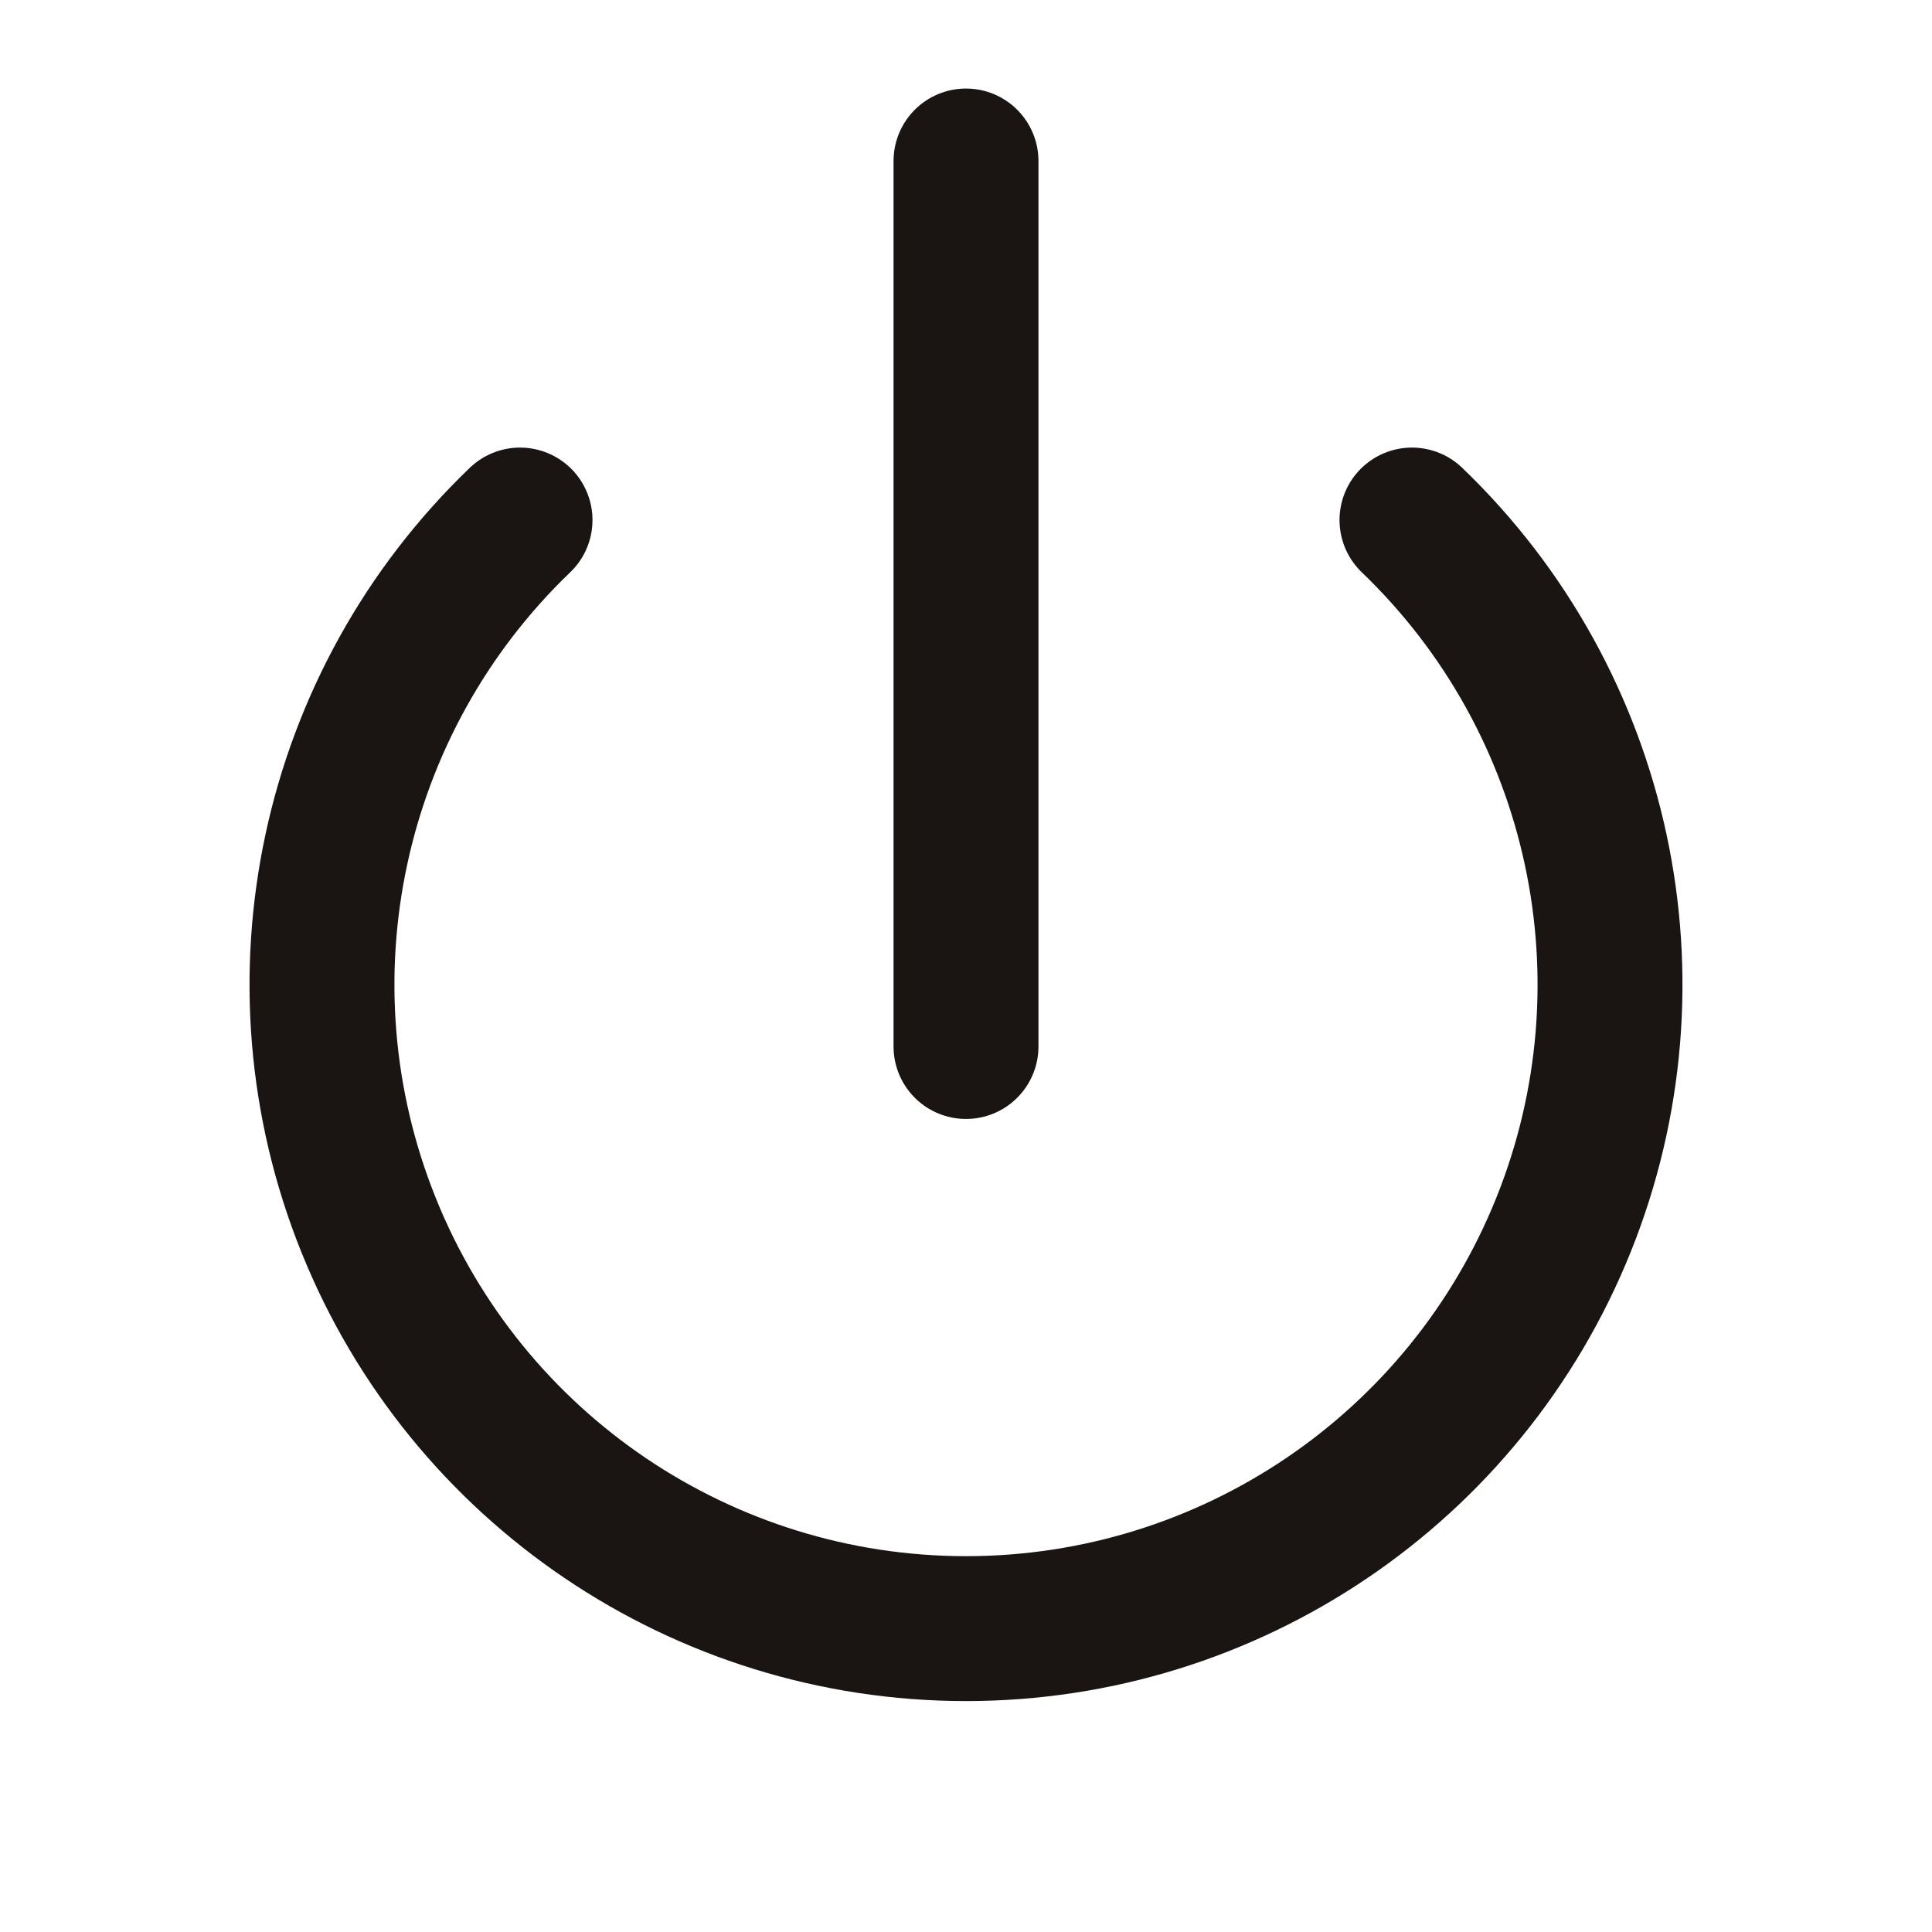
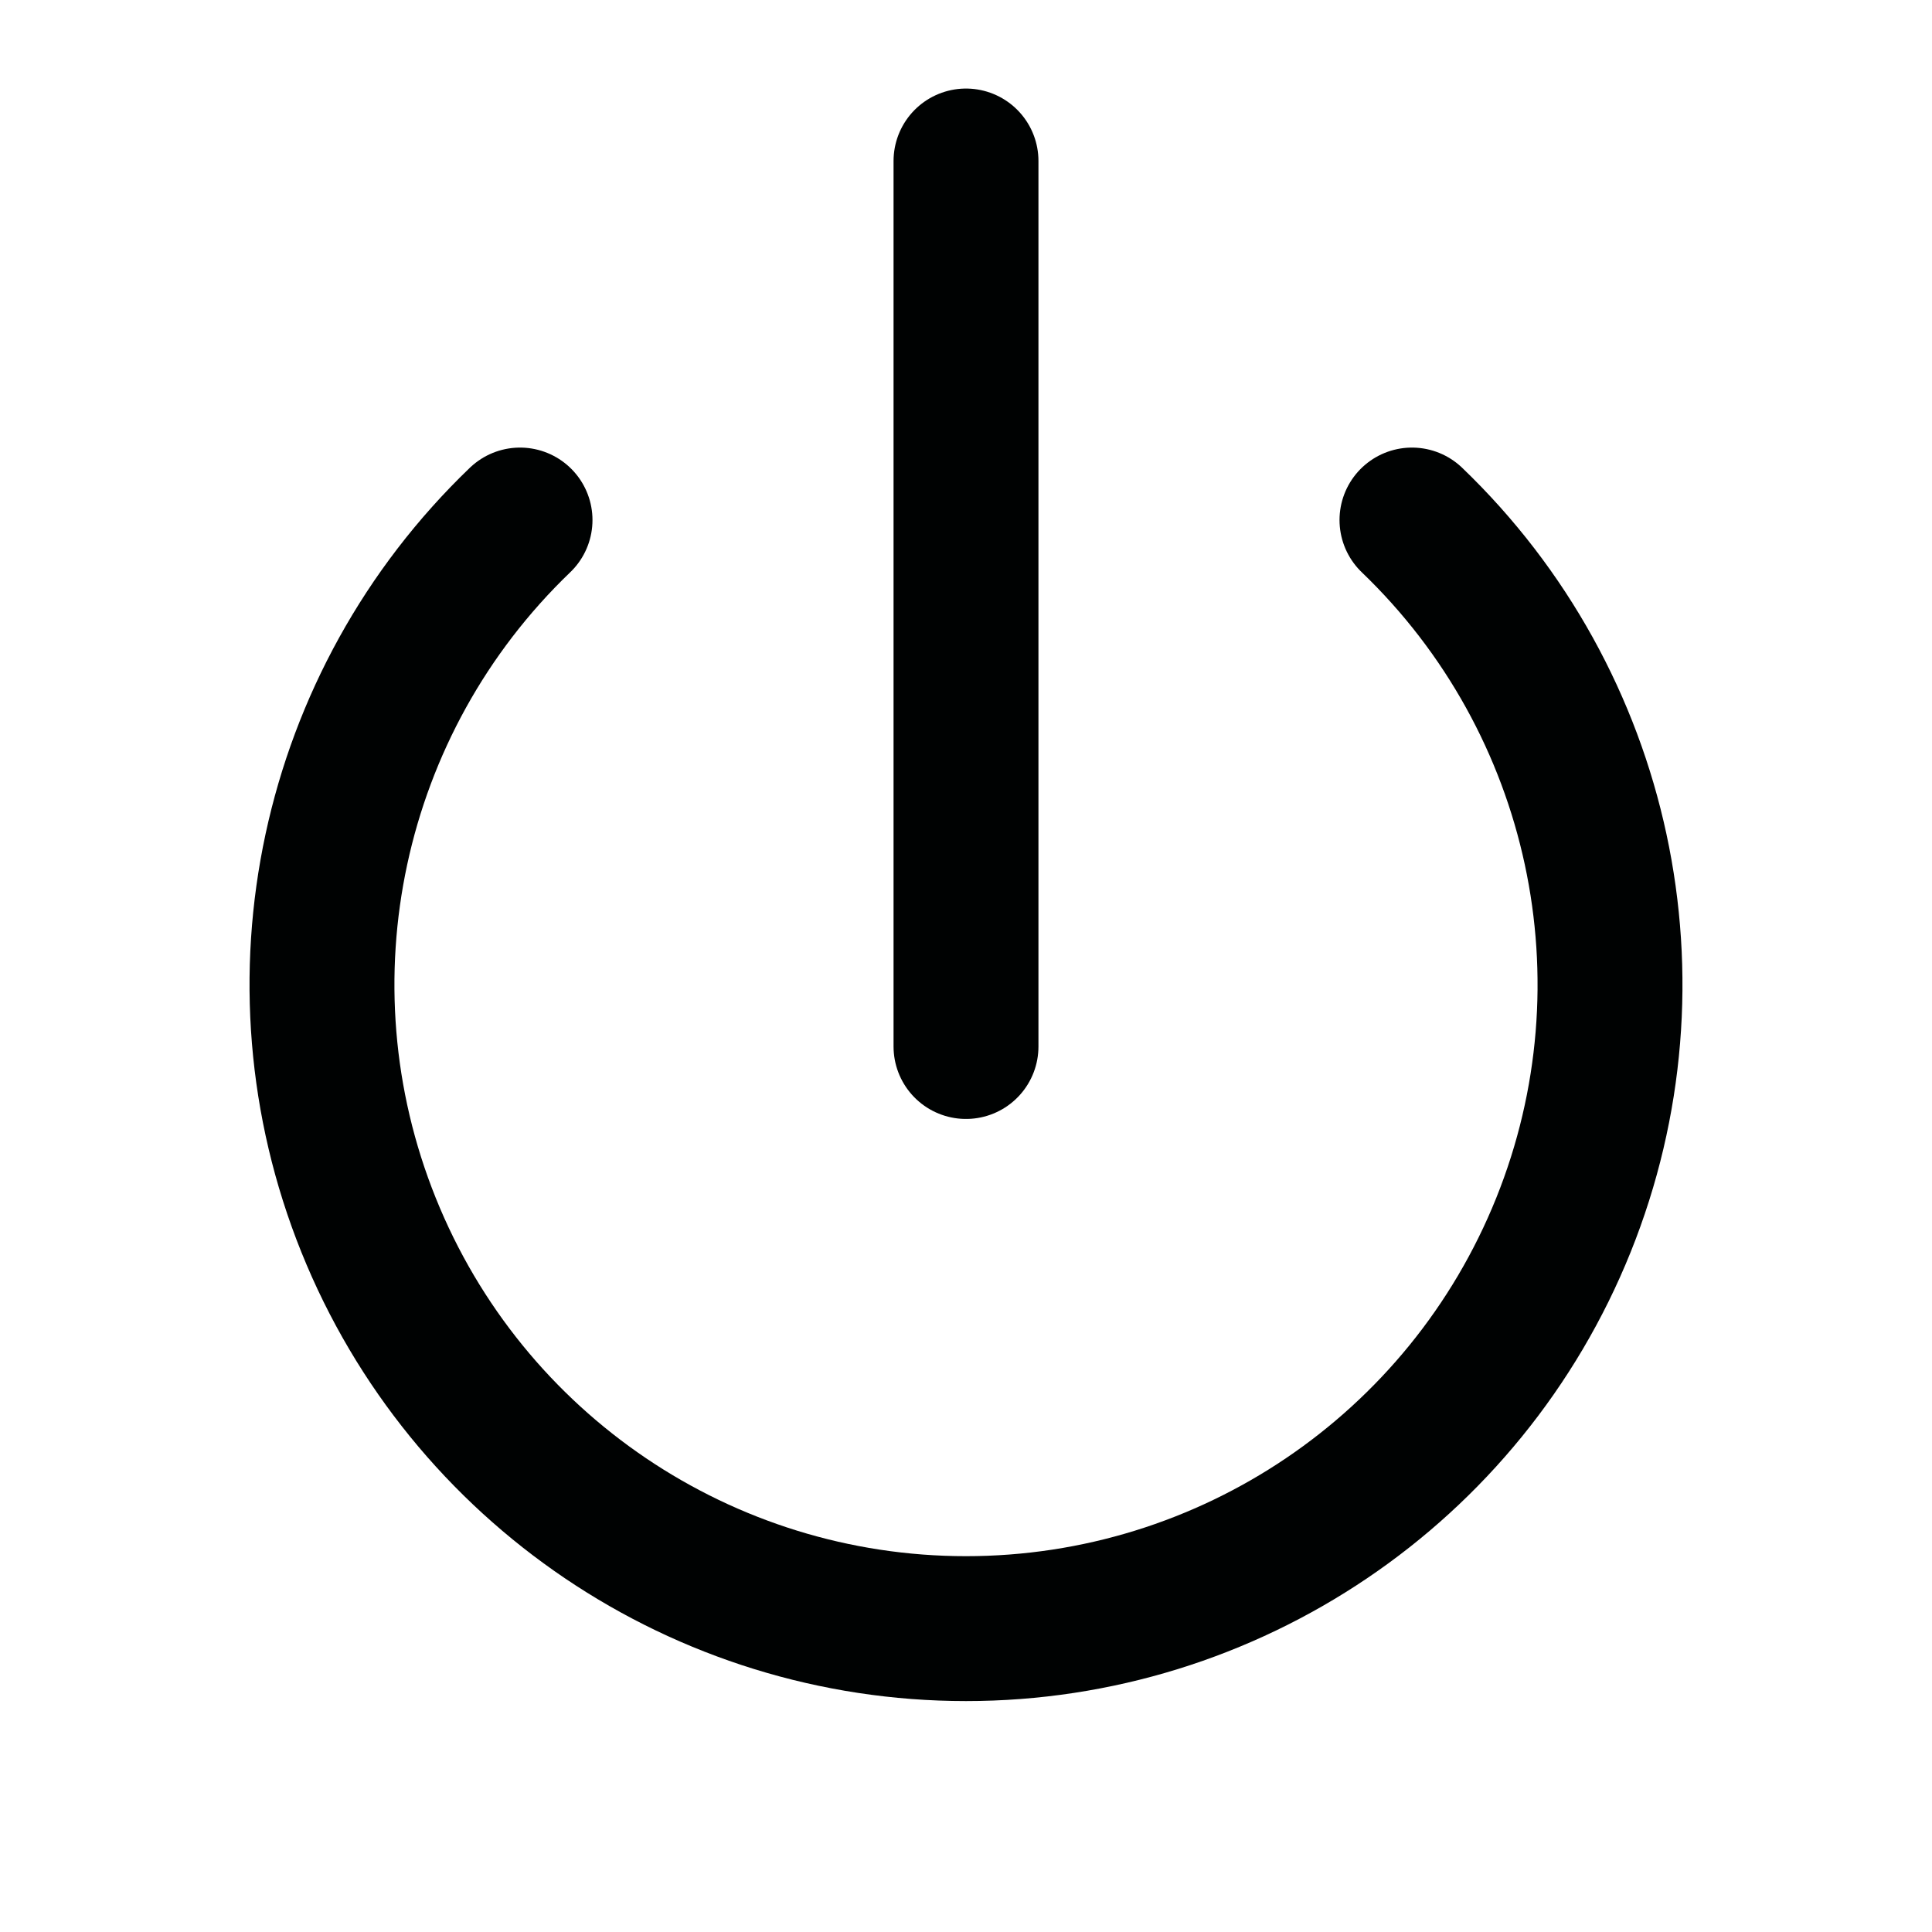
- <svg xmlns="http://www.w3.org/2000/svg" viewBox="0 0 24 24" fill="none" stroke="#1a1412" stroke-width="1.8" stroke-linecap="round" stroke-linejoin="round">
+ <svg xmlns="http://www.w3.org/2000/svg" viewBox="0 0 24 24" fill="none" stroke="#000202" stroke-width="1.8" stroke-linecap="round" stroke-linejoin="round">
  <path d="M6.46 6.46a8 8 0 1 0 11.08 0" />
  <line x1="12" y1="2" x2="12" y2="13" />
</svg>
